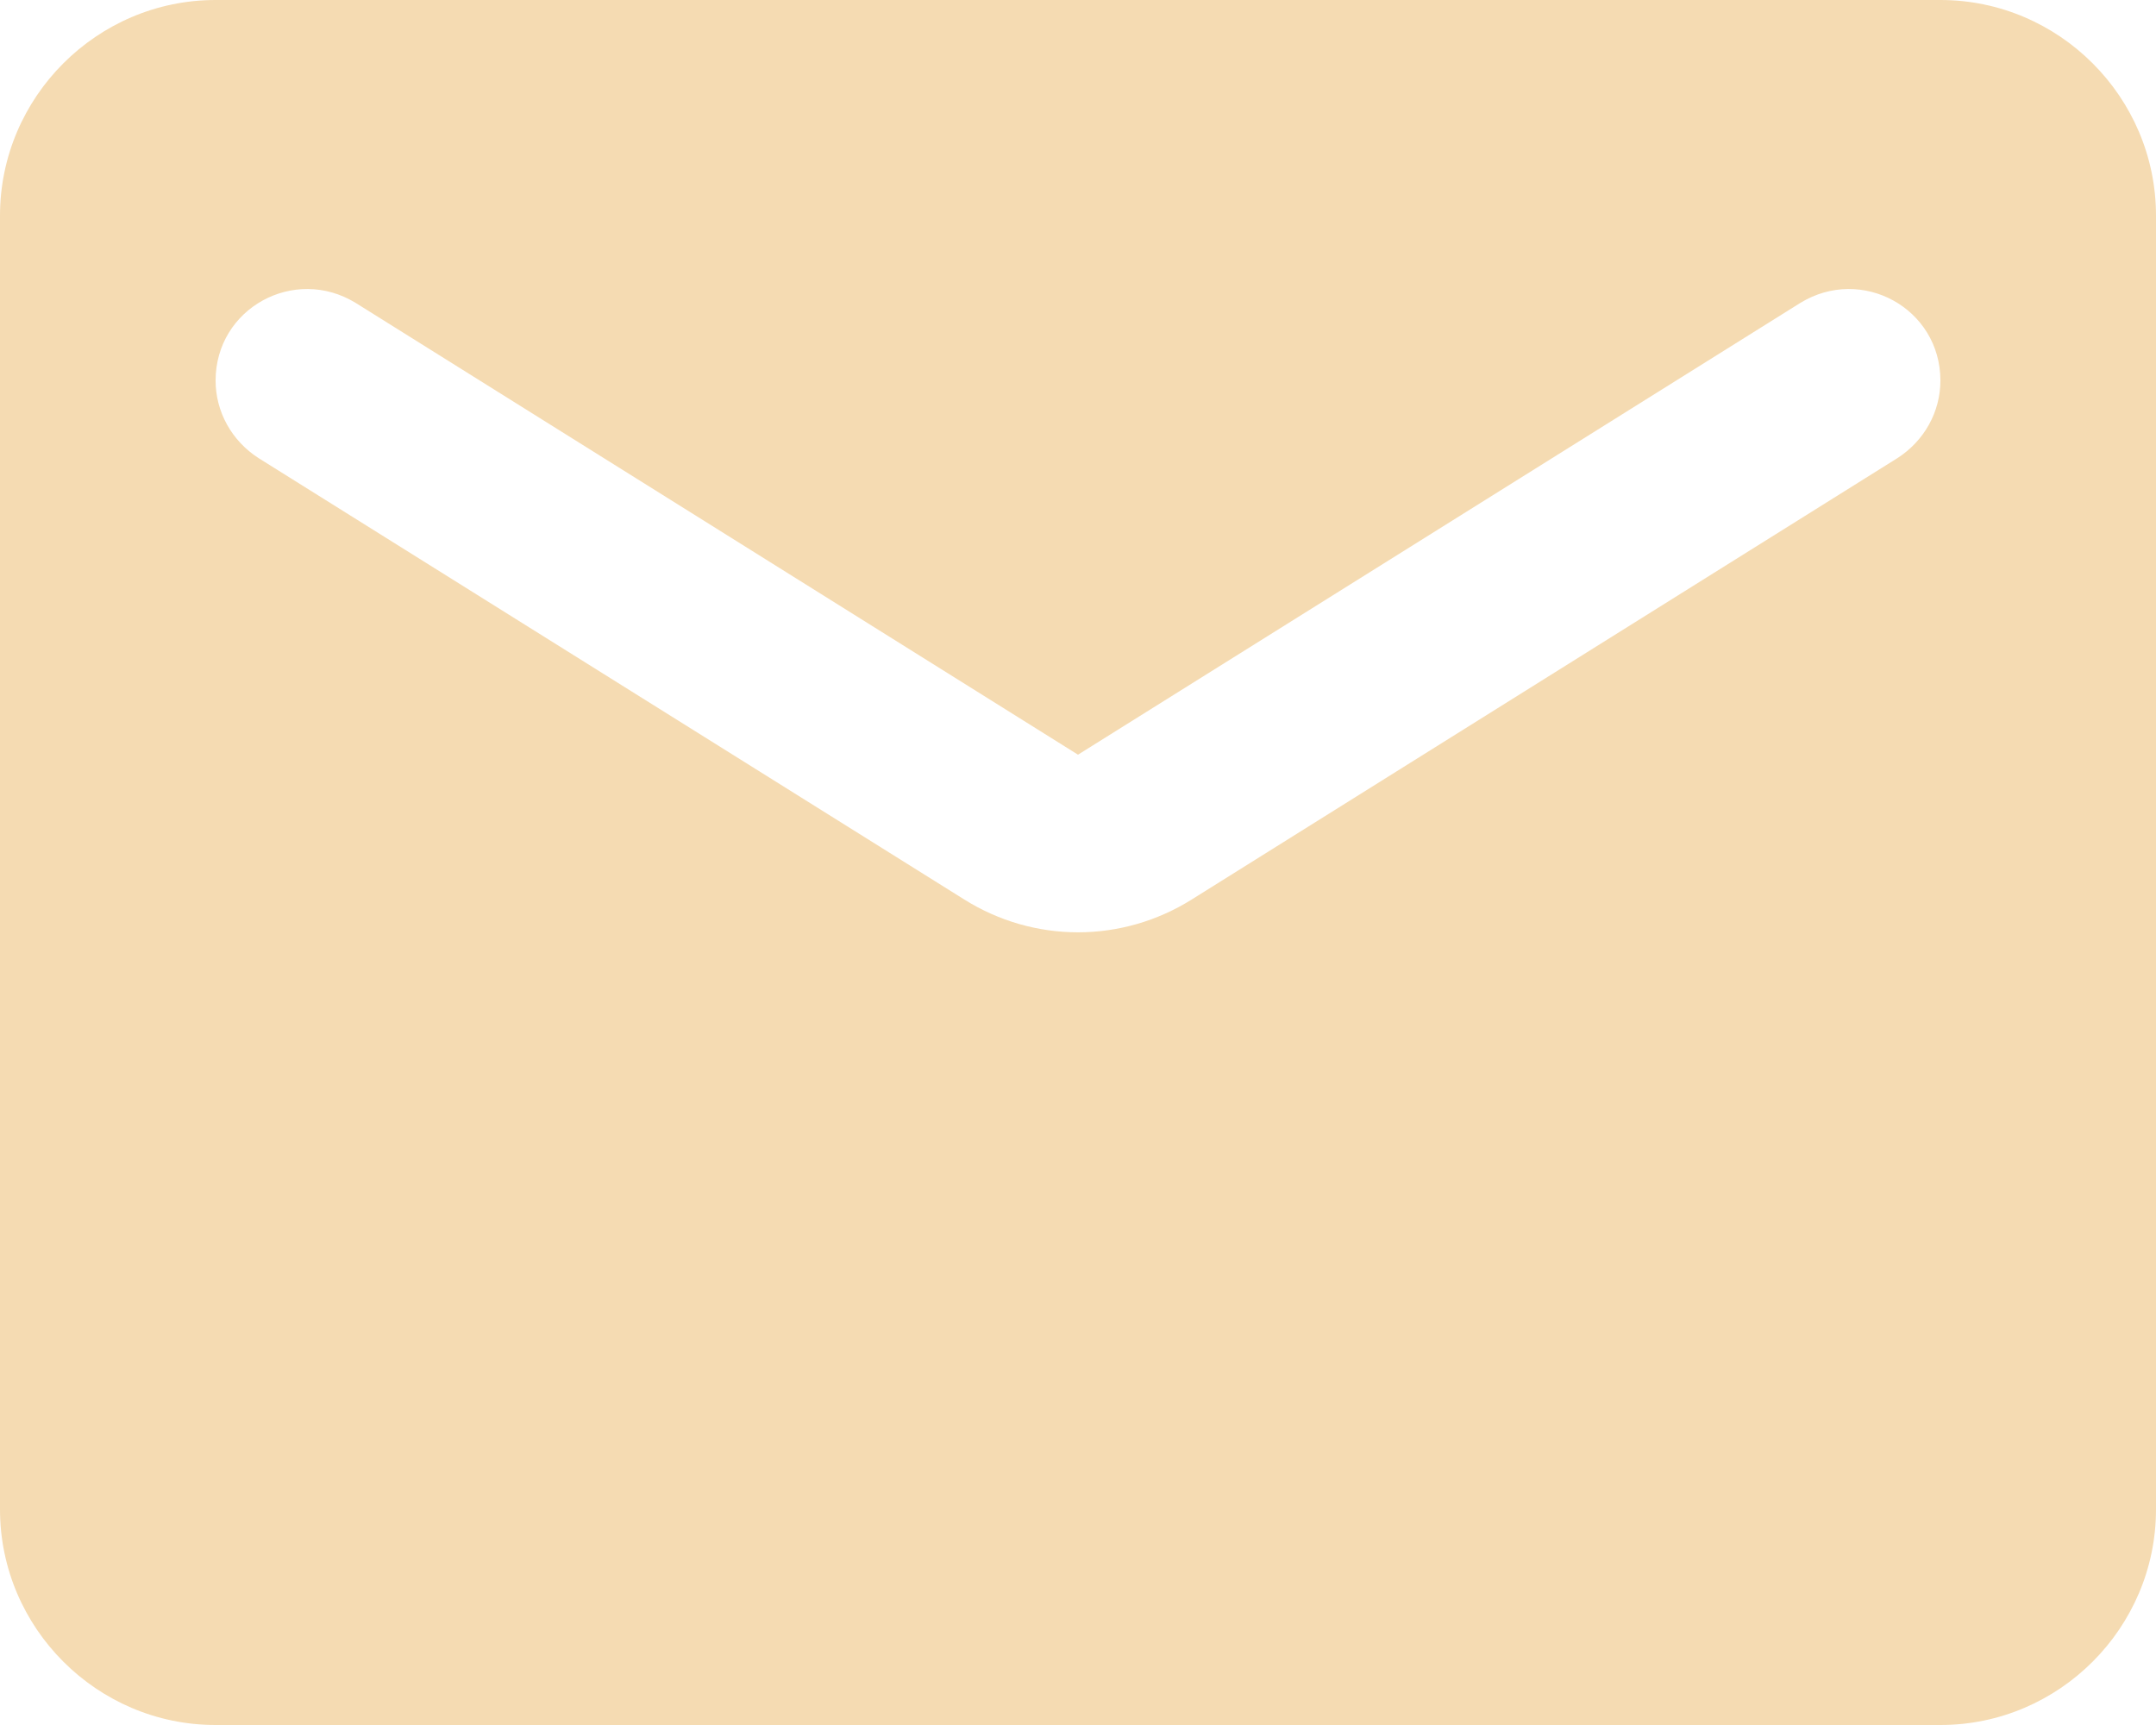
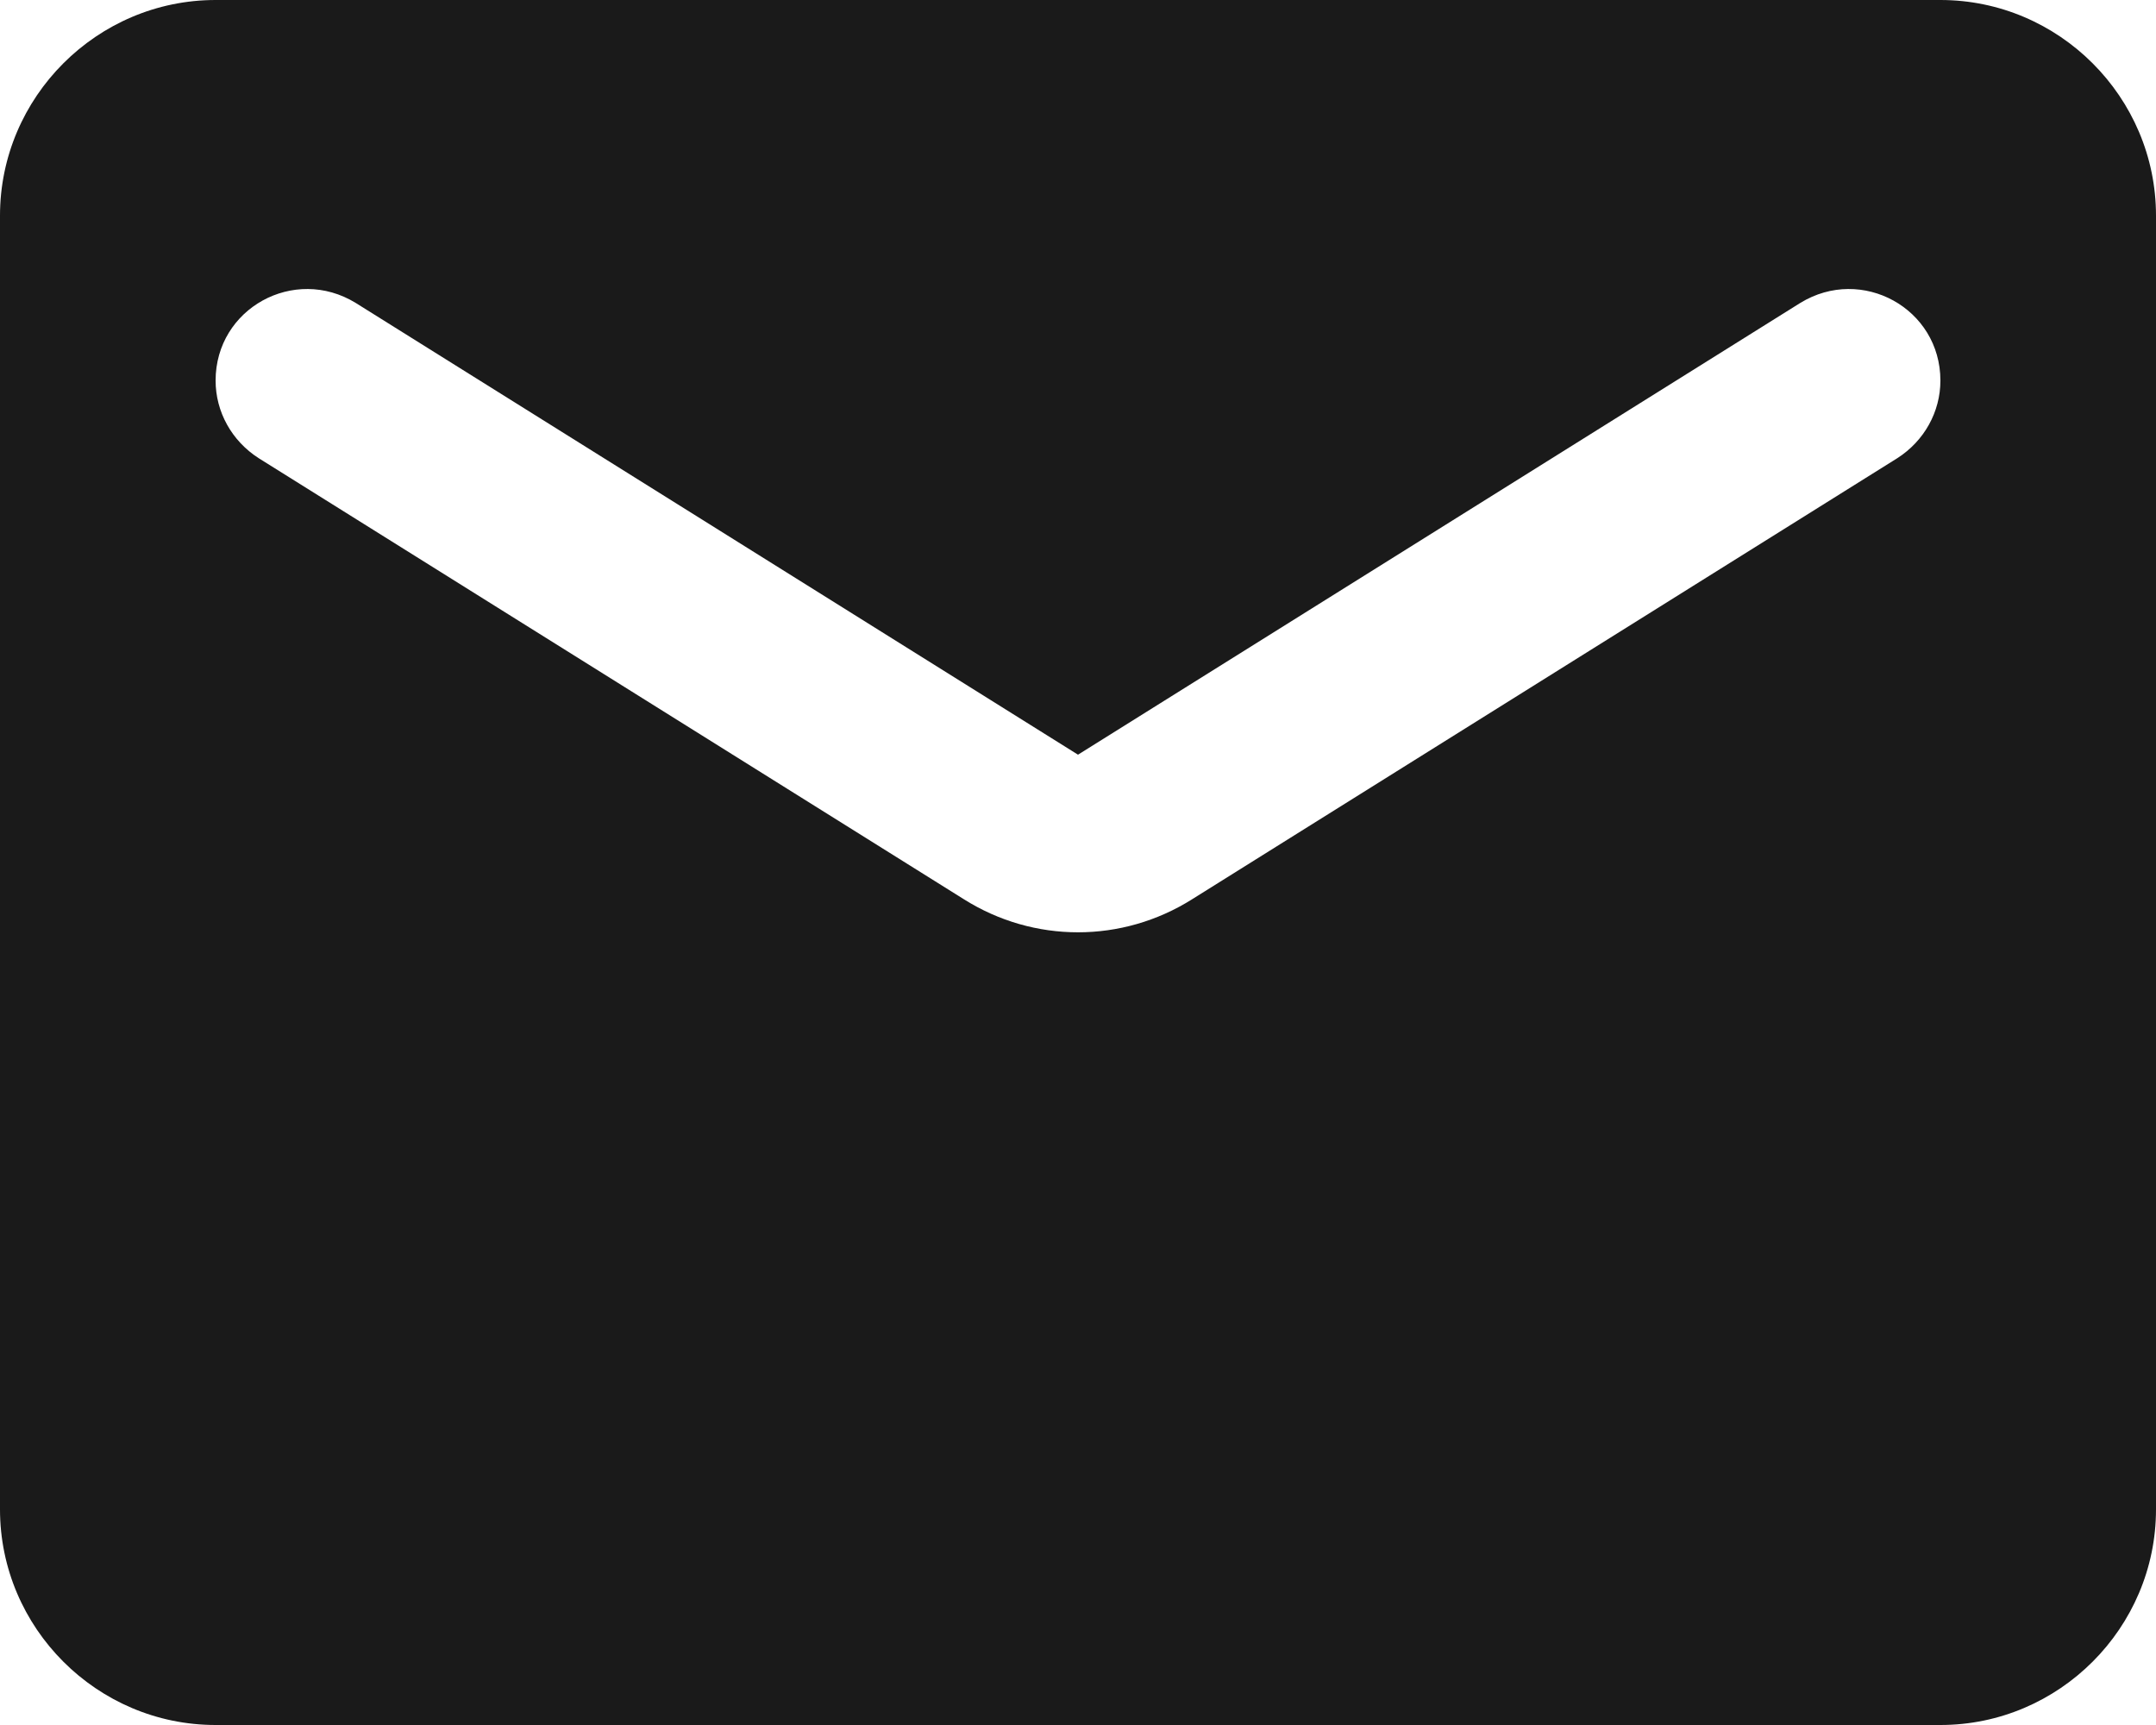
<svg xmlns="http://www.w3.org/2000/svg" viewBox="0 0 20 16" version="1.1">
  <g id="Icons" stroke="none" stroke-width="1" fill="none" fill-rule="evenodd">
    <g id="Rounded" transform="translate(-714, -3214)">
      <g id="Maps" transform="translate(100, 3068)">
        <g id="-Round-/-Maps-/-ocal_post_office" transform="translate(612, 142)">
          <g>
            <polygon id="Path" points="0 0 24 0 24 24 0 24" />
-             <path d="M20,4 L4,4 C2.9,4 2,4.9 2,6 L2,18 C2,19.1 2.9,20 4,20 L20,20 C21.1,20 22,19.1 22,18 L22,6 C22,4.9 21.1,4 20,4 Z M19.6,8.25 L13.06,12.34 C12.41,12.75 11.59,12.75 10.94,12.34 L4.4,8.25 C4.15,8.09 4,7.82 4,7.53 C4,6.86 4.73,6.46 5.3,6.81 L12,11 L18.7,6.81 C19.27,6.46 20,6.86 20,7.53 C20,7.82 19.85,8.09 19.6,8.25 Z" id="🔹-Icon-Color" fill="#F5DBB2" />
+             <path d="M20,4 L4,4 C2.9,4 2,4.9 2,6 L2,18 C2,19.1 2.9,20 4,20 L20,20 C21.1,20 22,19.1 22,18 L22,6 C22,4.9 21.1,4 20,4 Z M19.6,8.25 L13.06,12.34 C12.41,12.75 11.59,12.75 10.94,12.34 L4.4,8.25 C4.15,8.09 4,7.82 4,7.53 C4,6.86 4.73,6.46 5.3,6.81 L12,11 L18.7,6.81 C19.27,6.46 20,6.86 20,7.53 C20,7.82 19.85,8.09 19.6,8.25 Z" id="🔹-Icon-Color" fill="#1a1a1a" />
          </g>
        </g>
      </g>
    </g>
  </g>
</svg>
